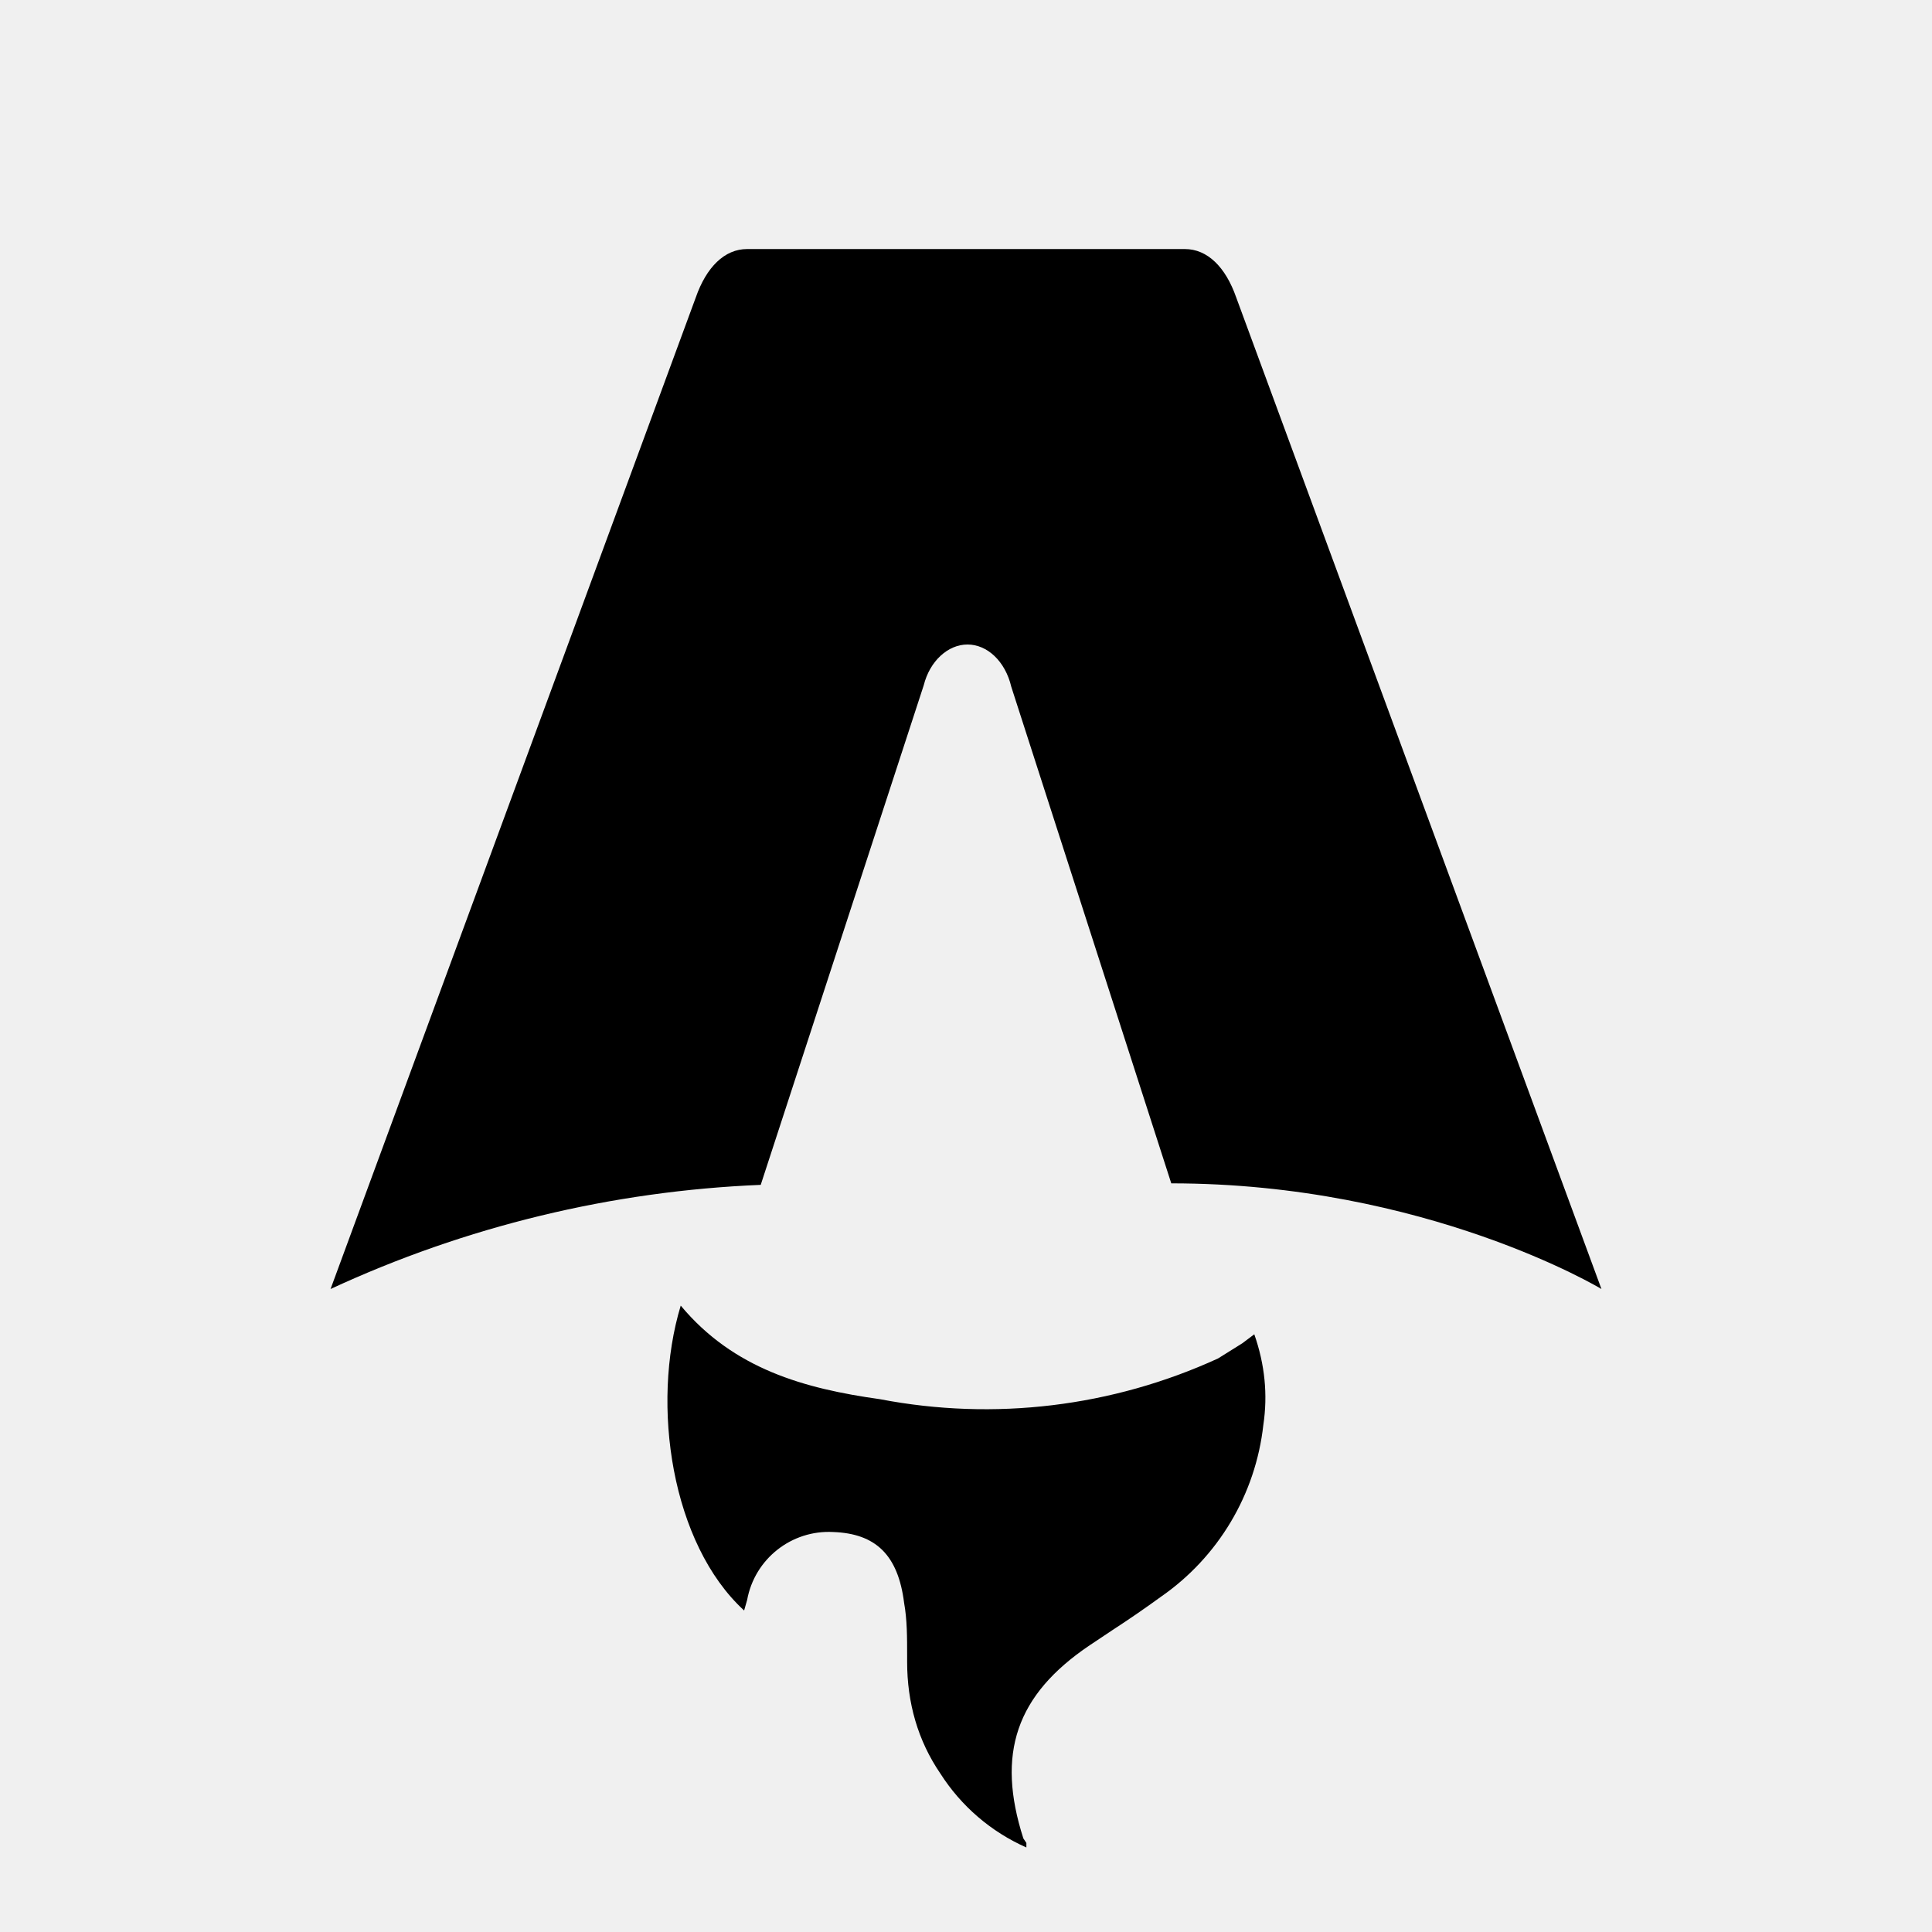
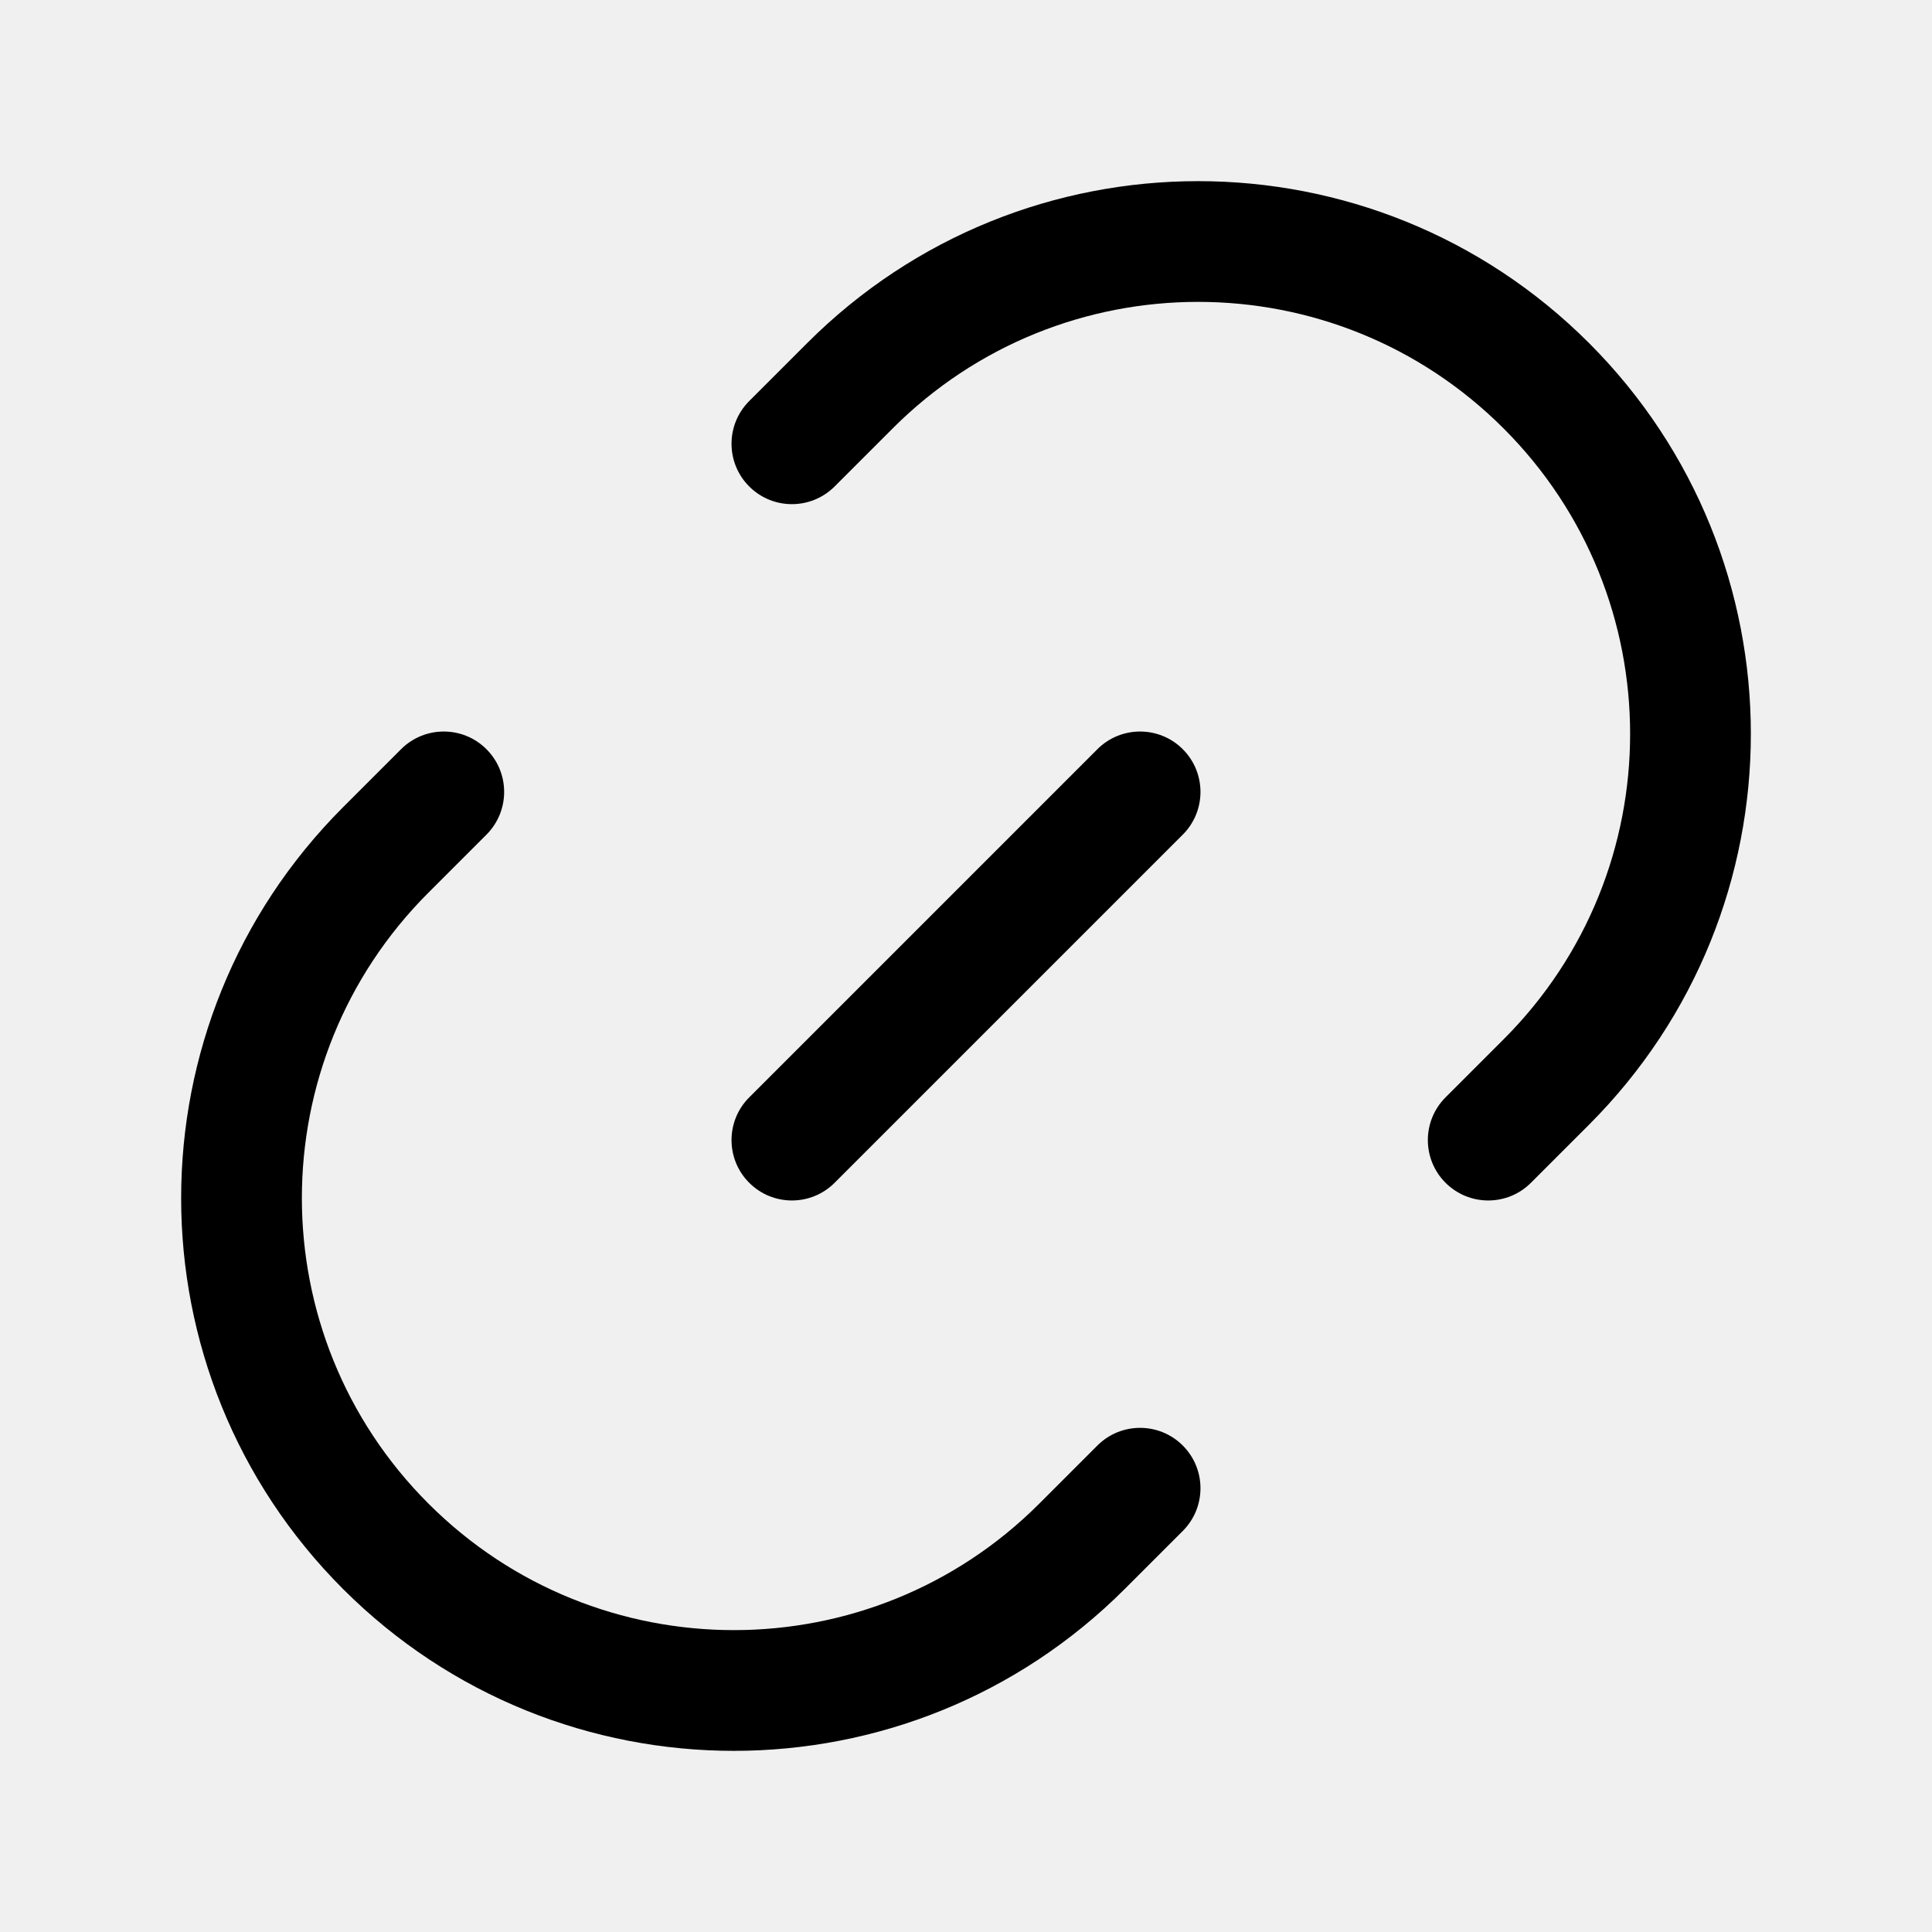
- <svg xmlns="http://www.w3.org/2000/svg" fill="none" viewBox="0 0 128 128">
-   <path d="M50.4 78.5a75.1 75.1 0 0 0-28.5 6.9l24.2-65.7c.7-2 1.9-3.2 3.4-3.2h29c1.5 0 2.7 1.2 3.4 3.2l24.2 65.7s-11.6-7-28.5-7L67 45.5c-.4-1.7-1.6-2.8-2.9-2.8-1.3 0-2.5 1.1-2.9 2.7L50.4 78.5Zm-1.1 28.2Zm-4.2-20.2c-2 6.6-.6 15.8 4.2 20.2a17.5 17.5 0 0 1 .2-.7 5.5 5.5 0 0 1 5.7-4.5c2.8.1 4.3 1.5 4.7 4.7.2 1.1.2 2.3.2 3.5v.4c0 2.7.7 5.2 2.2 7.4a13 13 0 0 0 5.7 4.9v-.3l-.2-.3c-1.8-5.6-.5-9.5 4.4-12.8l1.5-1a73 73 0 0 0 3.2-2.2 16 16 0 0 0 6.8-11.4c.3-2 .1-4-.6-6l-.8.6-1.6 1a37 37 0 0 1-22.4 2.7c-5-.7-9.7-2-13.2-6.2Z" />
+ <svg xmlns="http://www.w3.org/2000/svg" width="800px" height="800px" viewBox="0 0 24 24" fill="none">
+   <path d="M19.739 4.261C17.057 1.58 12.71 1.58 10.028 4.261L9.307 4.982C9.014 5.275 9.014 5.75 9.307 6.043C9.6 6.336 10.075 6.336 10.368 6.043L11.089 5.322C13.184 3.226 16.582 3.226 18.678 5.322C20.774 7.418 20.774 10.816 18.678 12.911L17.957 13.632C17.664 13.925 17.664 14.4 17.957 14.693C18.25 14.986 18.725 14.986 19.018 14.693L19.739 13.972C22.42 11.29 22.42 6.943 19.739 4.261Z" fill="#1C274C" />
+   <path d="M6.043 9.307C6.336 9.6 6.336 10.075 6.043 10.368L5.322 11.089C3.226 13.184 3.226 16.582 5.322 18.678C7.418 20.774 10.816 20.774 12.911 18.678L13.632 17.957C13.925 17.664 14.4 17.664 14.693 17.957C14.986 18.25 14.986 18.725 14.693 19.018L13.972 19.739C11.29 22.42 6.943 22.42 4.261 19.739C1.58 17.057 1.58 12.71 4.261 10.028L4.982 9.307C5.275 9.014 5.75 9.014 6.043 9.307Z" fill="#1C274C" />
+   <path d="M14.693 9.307C14.986 9.6 14.986 10.075 14.693 10.368L10.368 14.693C10.075 14.986 9.6 14.986 9.307 14.693C9.014 14.4 9.014 13.925 9.307 13.632L13.632 9.307C13.925 9.014 14.4 9.014 14.693 9.307Z" fill="#1C274C" />
  <style>
        path { fill: #000; }
        @media (prefers-color-scheme: dark) {
            path { fill: #FFF; }
        }
    </style>
</svg>
